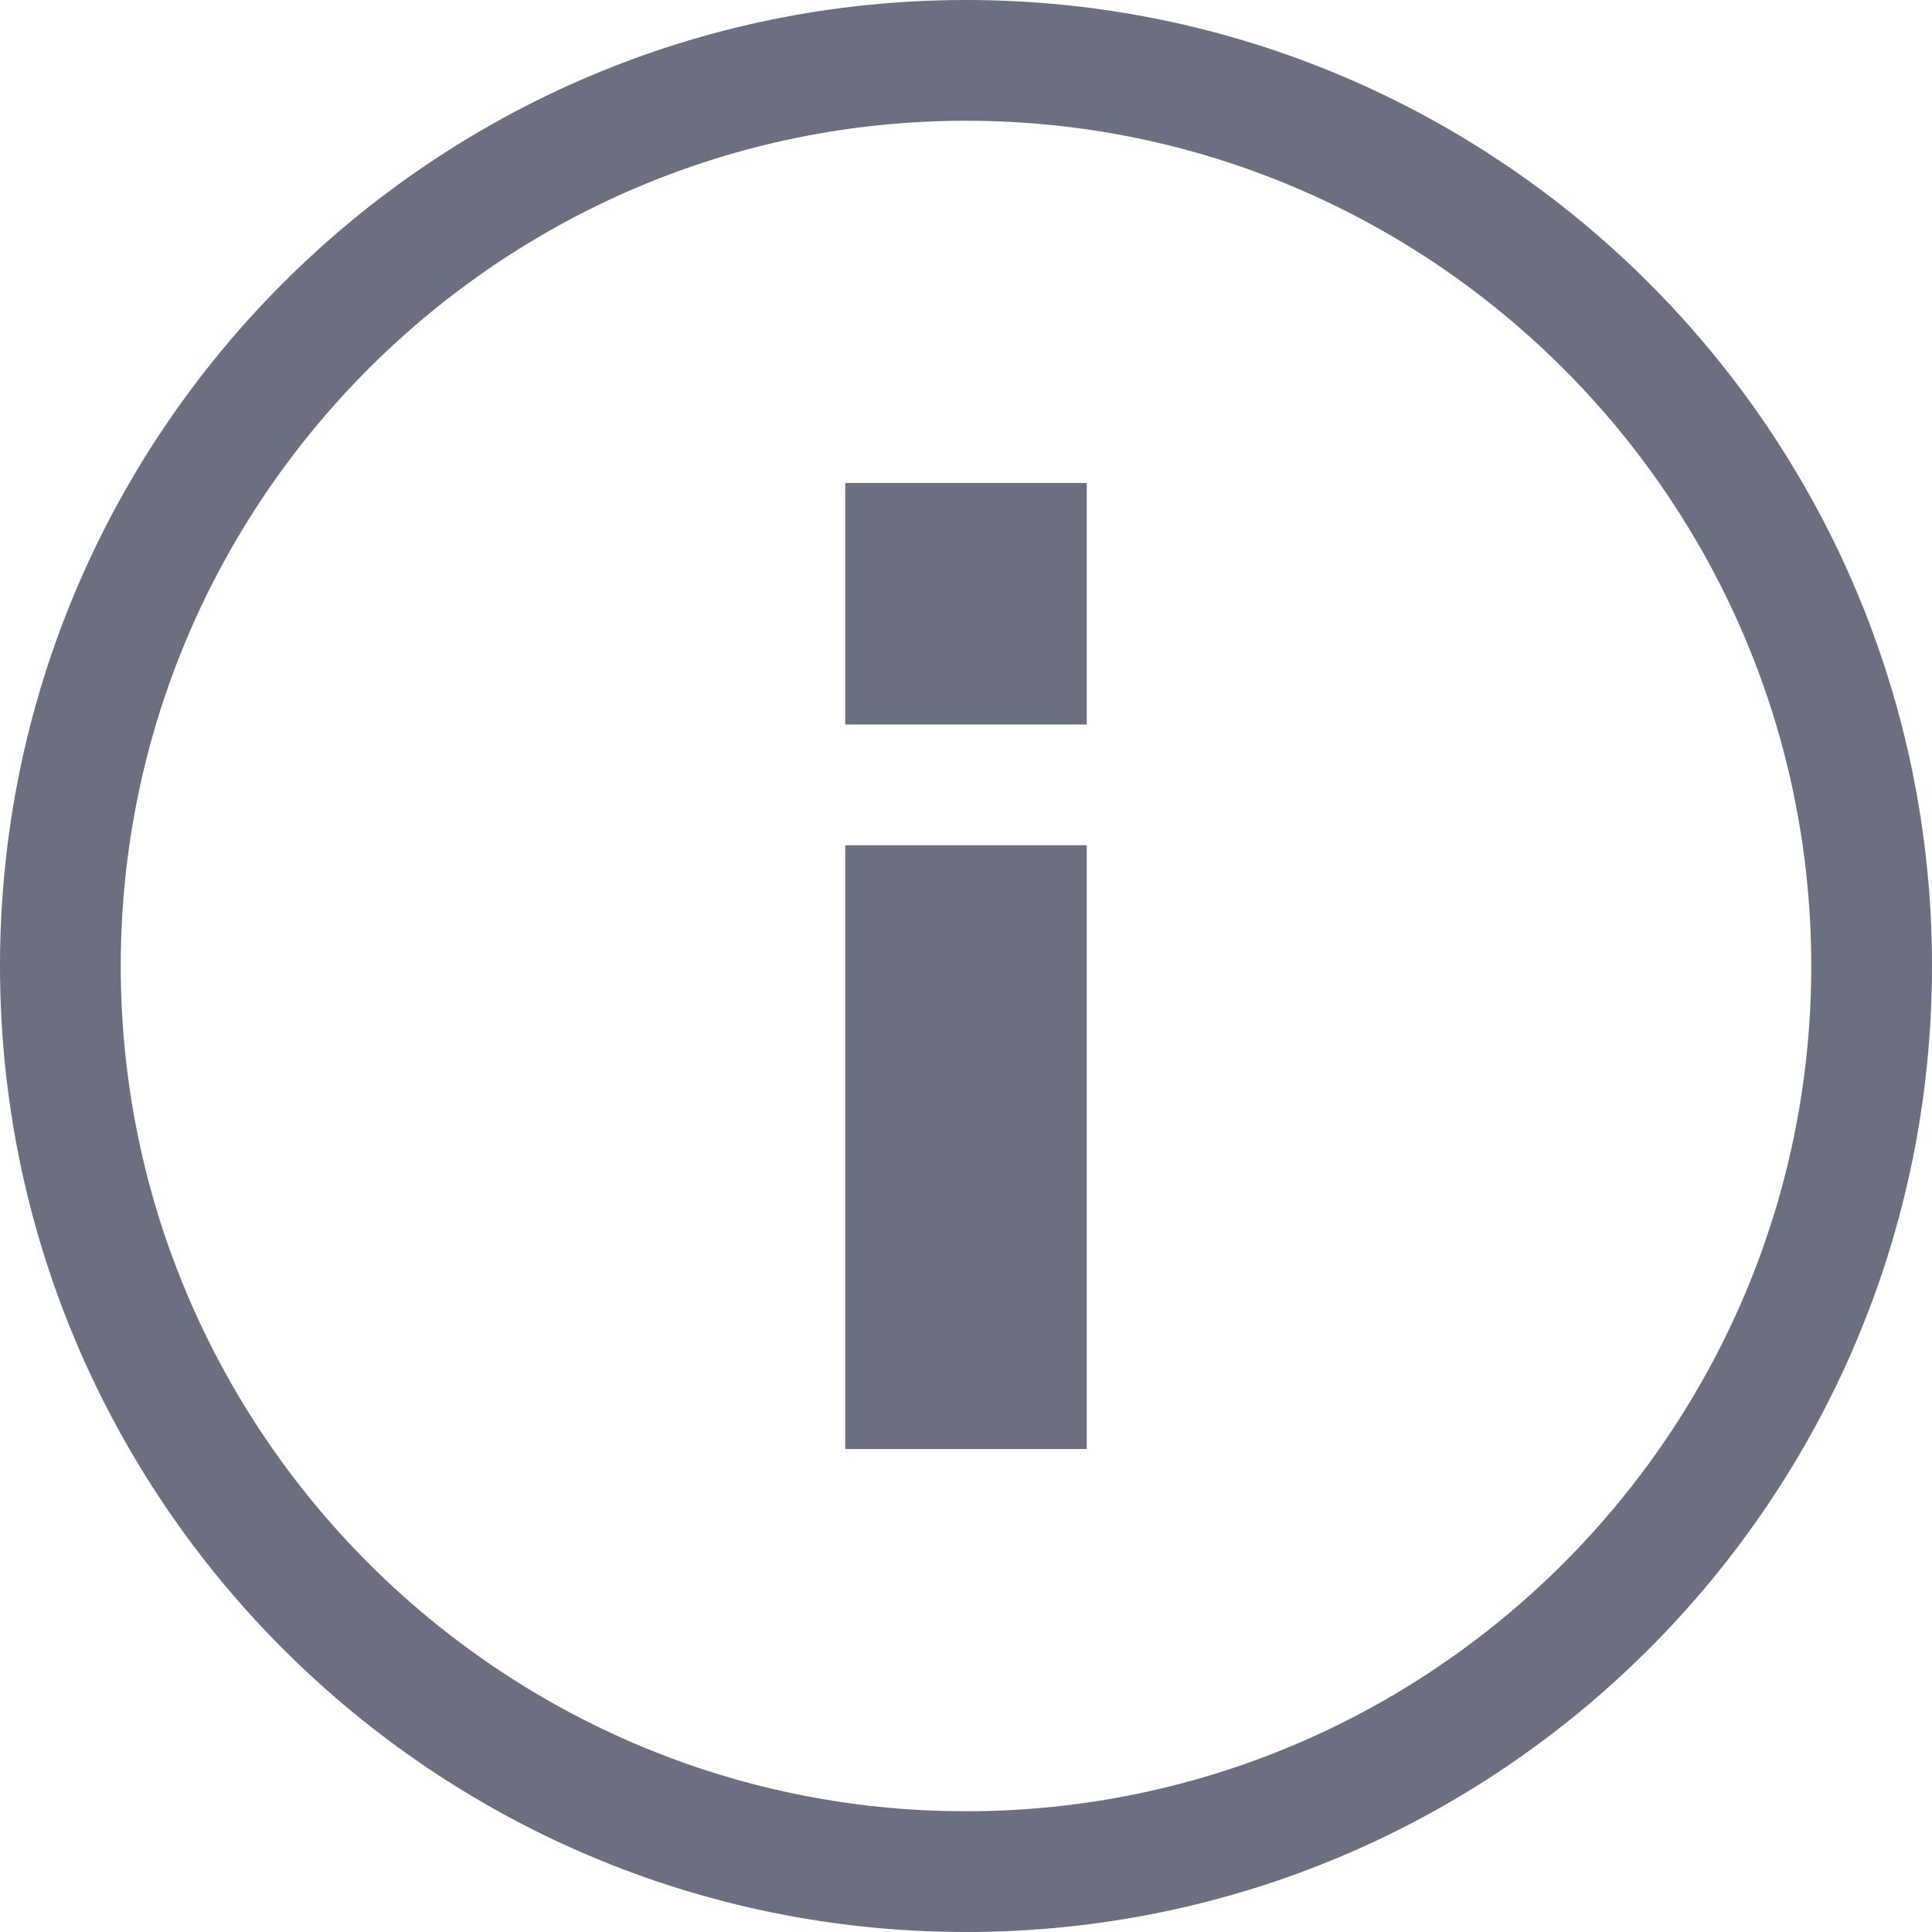
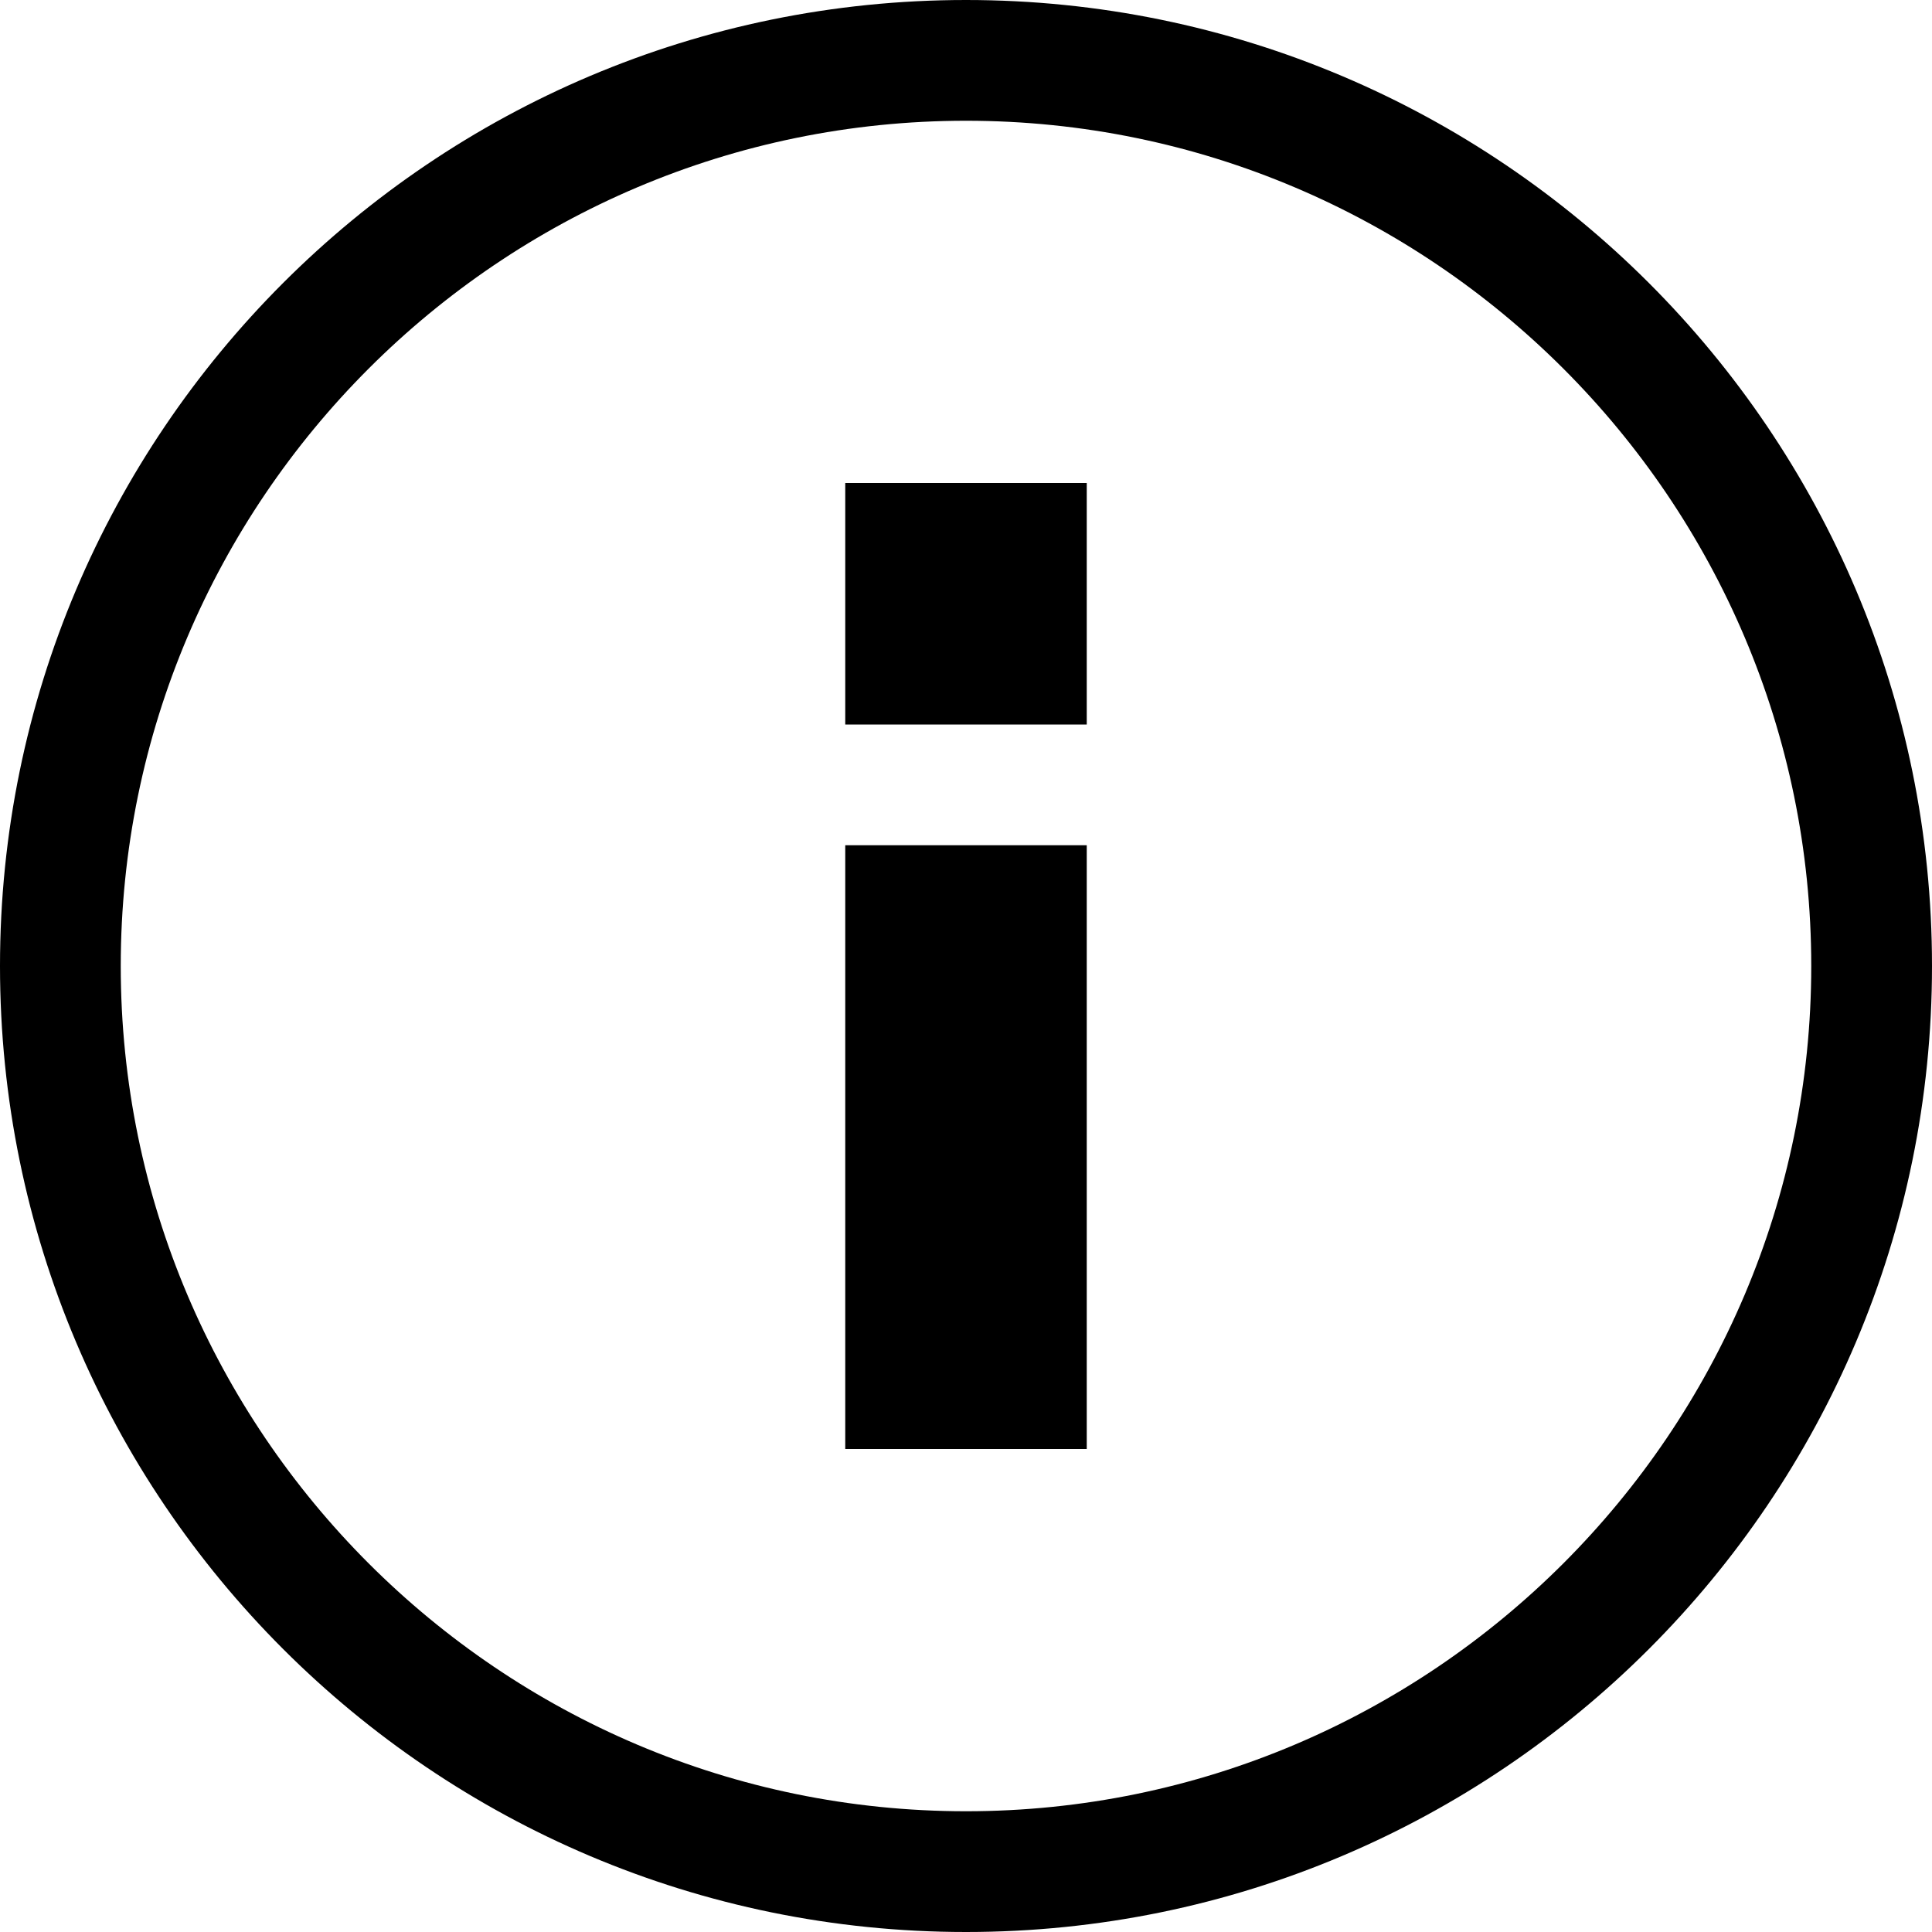
<svg xmlns="http://www.w3.org/2000/svg" width="16px" height="16px" viewBox="0 0 16 16" version="1.1">
-   <g id="Specs" stroke="none" stroke-width="1" fill="none" fill-rule="evenodd">
-     <g id="Buttons-&amp;-Inputs" transform="translate(-166, -4213)" fill="#6C6F80">
-       <g id="Inputs" transform="translate(120, 1878)">
-         <g id="Form-Elements/x/label/36-42/_default-Copy-2" transform="translate(0, 2334)">
-           <g id="Label">
-             <g id="18/notification/info-outline" transform="translate(45, 0)">
-               <path d="M8,13 L10,13 L10,8 L8,8 L8,13 Z M9,1 C4.584,1 1,4.584 1,9 C1,13.416 4.584,17 9,17 C13.416,17 17,13.416 17,9 C17,4.584 13.416,1 9,1 Z M9,16 C5.141,16 2,12.859 2,9 C2,5.141 5.141,2 9,2 C12.859,2 16,5.141 16,9 C16,12.859 12.859,16 9,16 Z M8,7 L10,7 L10,5 L8,5 L8,7 Z" id="icon" />
-             </g>
-           </g>
-         </g>
-       </g>
-     </g>
-   </g>
+   <path transform="translate(-1, -1)" d="M8,13 L10,13 L10,8 L8,8 L8,13 Z M9,1 C4.584,1 1,4.584 1,9 C1,13.416 4.584,17 9,17 C13.416,17 17,13.416 17,9 C17,4.584 13.416,1 9,1 Z M9,16 C5.141,16 2,12.859 2,9 C2,5.141 5.141,2 9,2 C12.859,2 16,5.141 16,9 C16,12.859 12.859,16 9,16 Z M8,7 L10,7 L10,5 L8,5 L8,7 Z" />
</svg>
